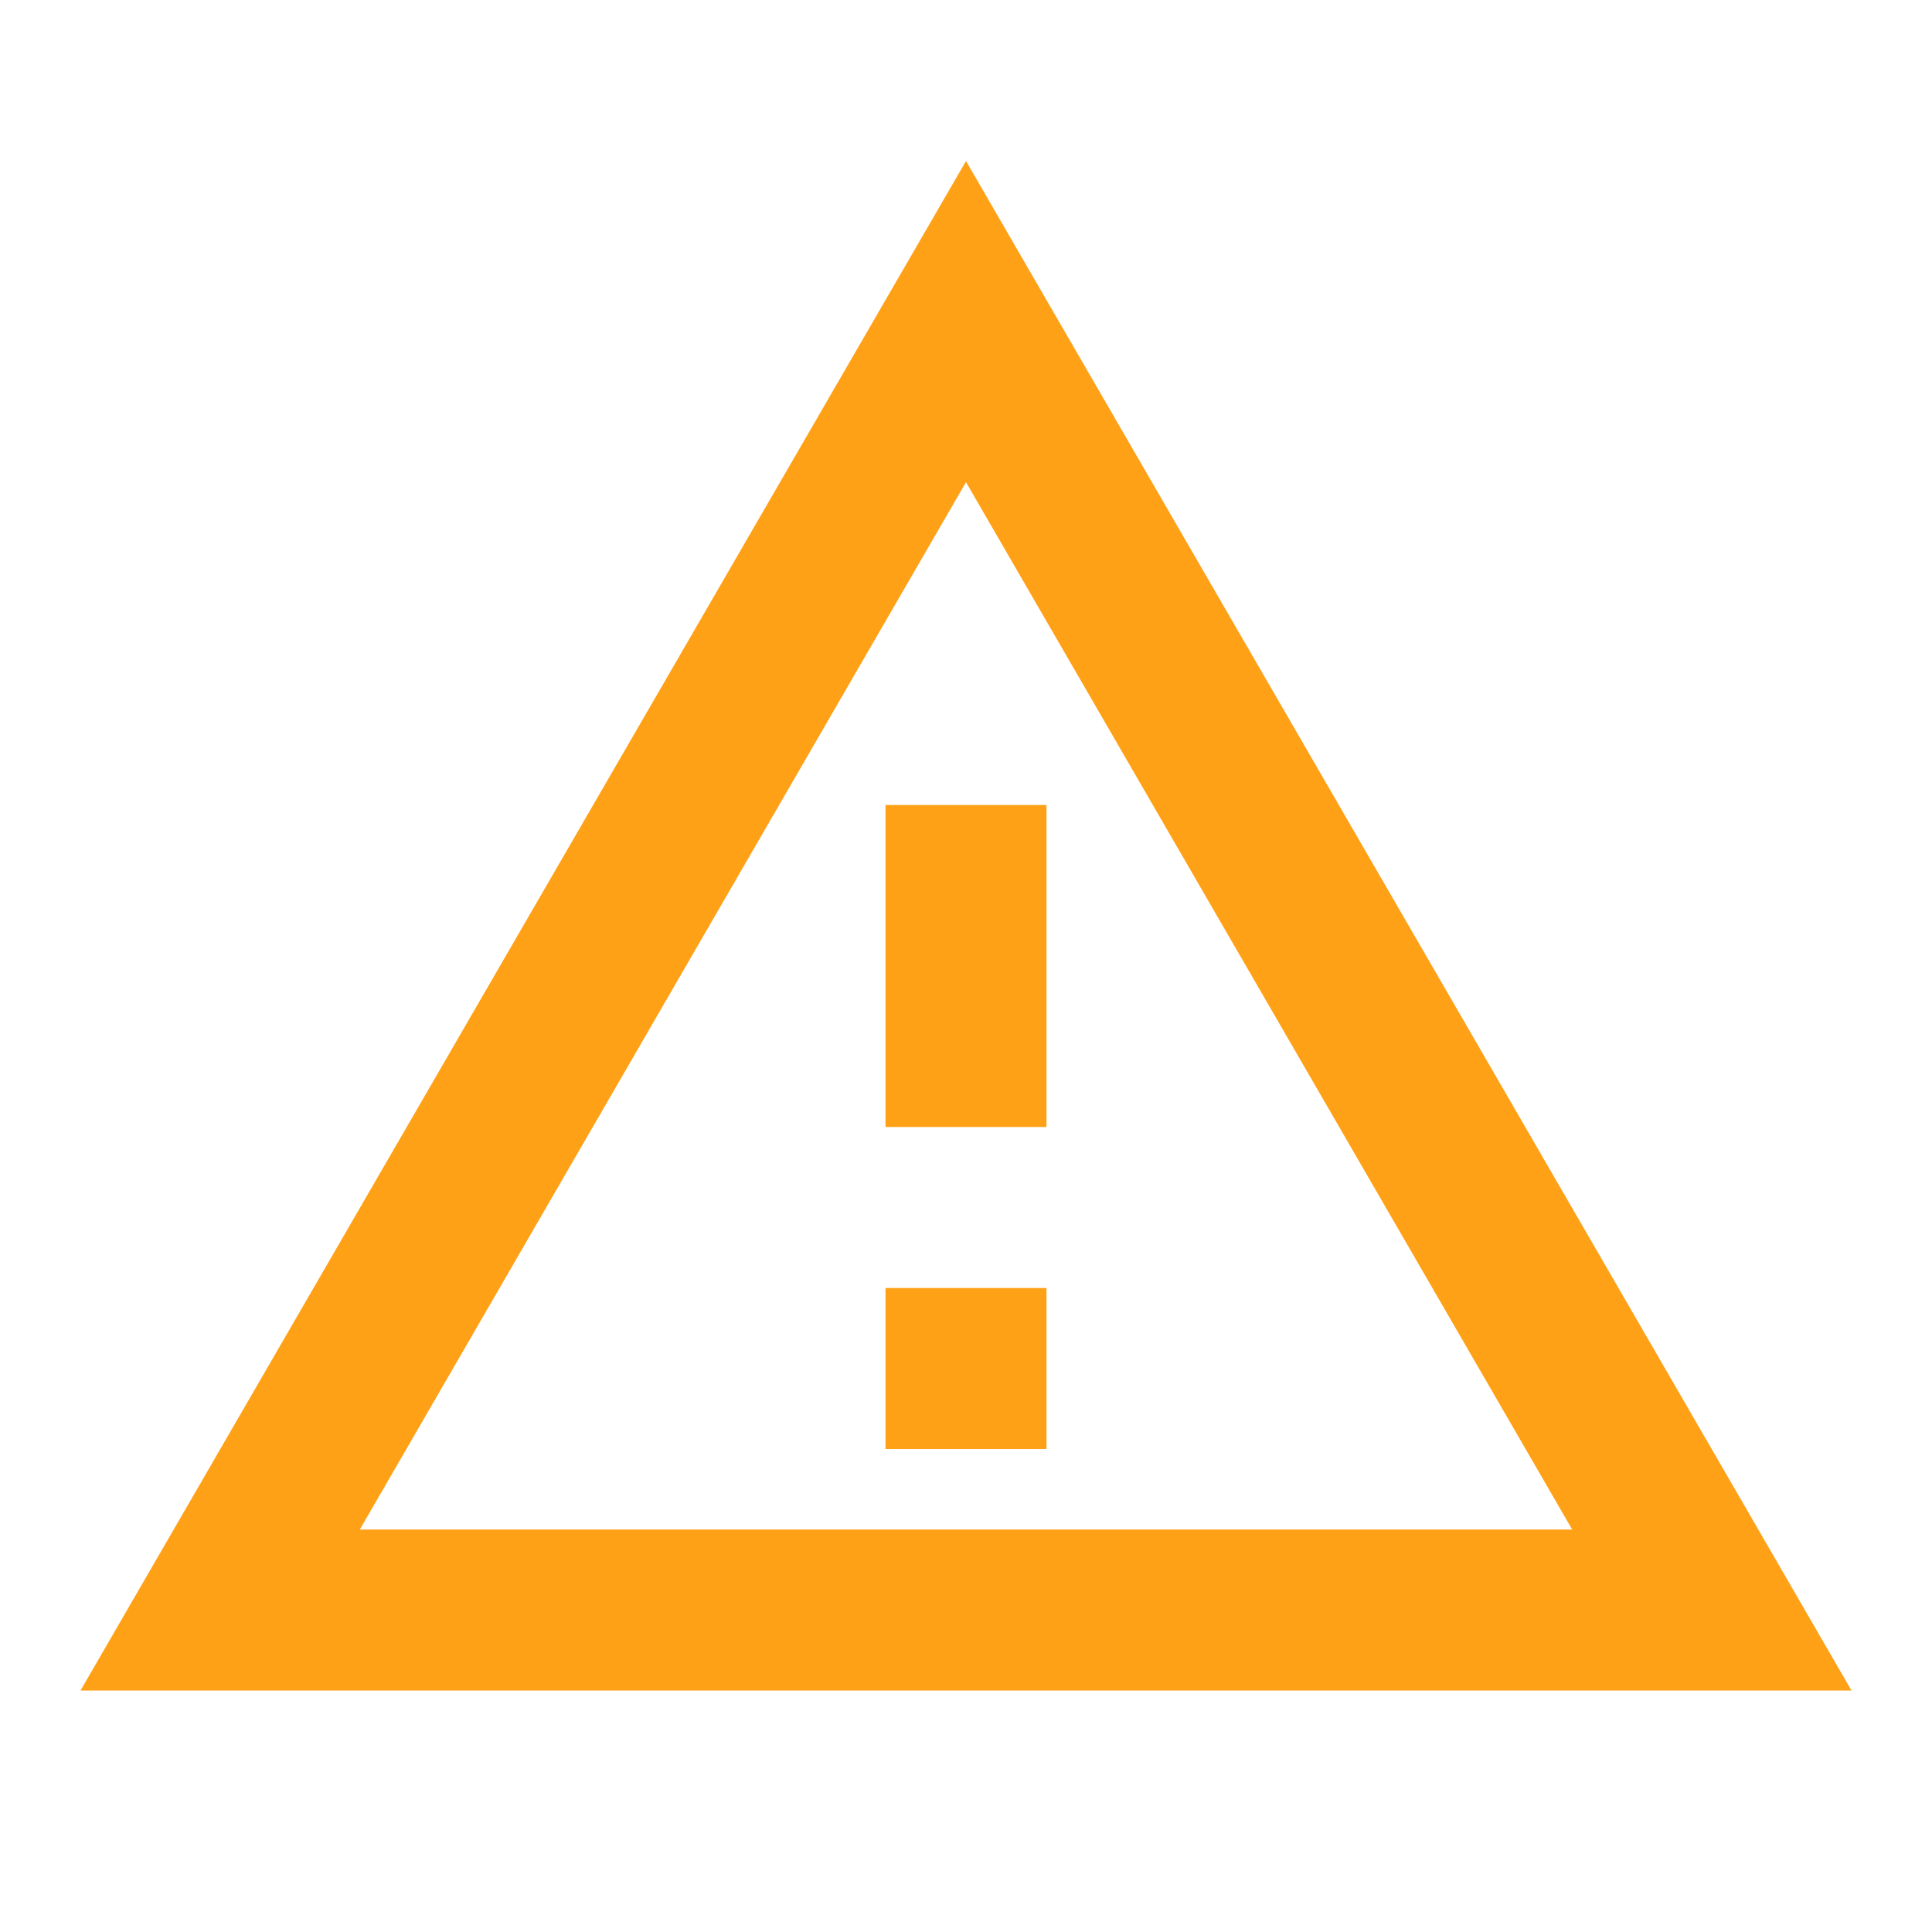
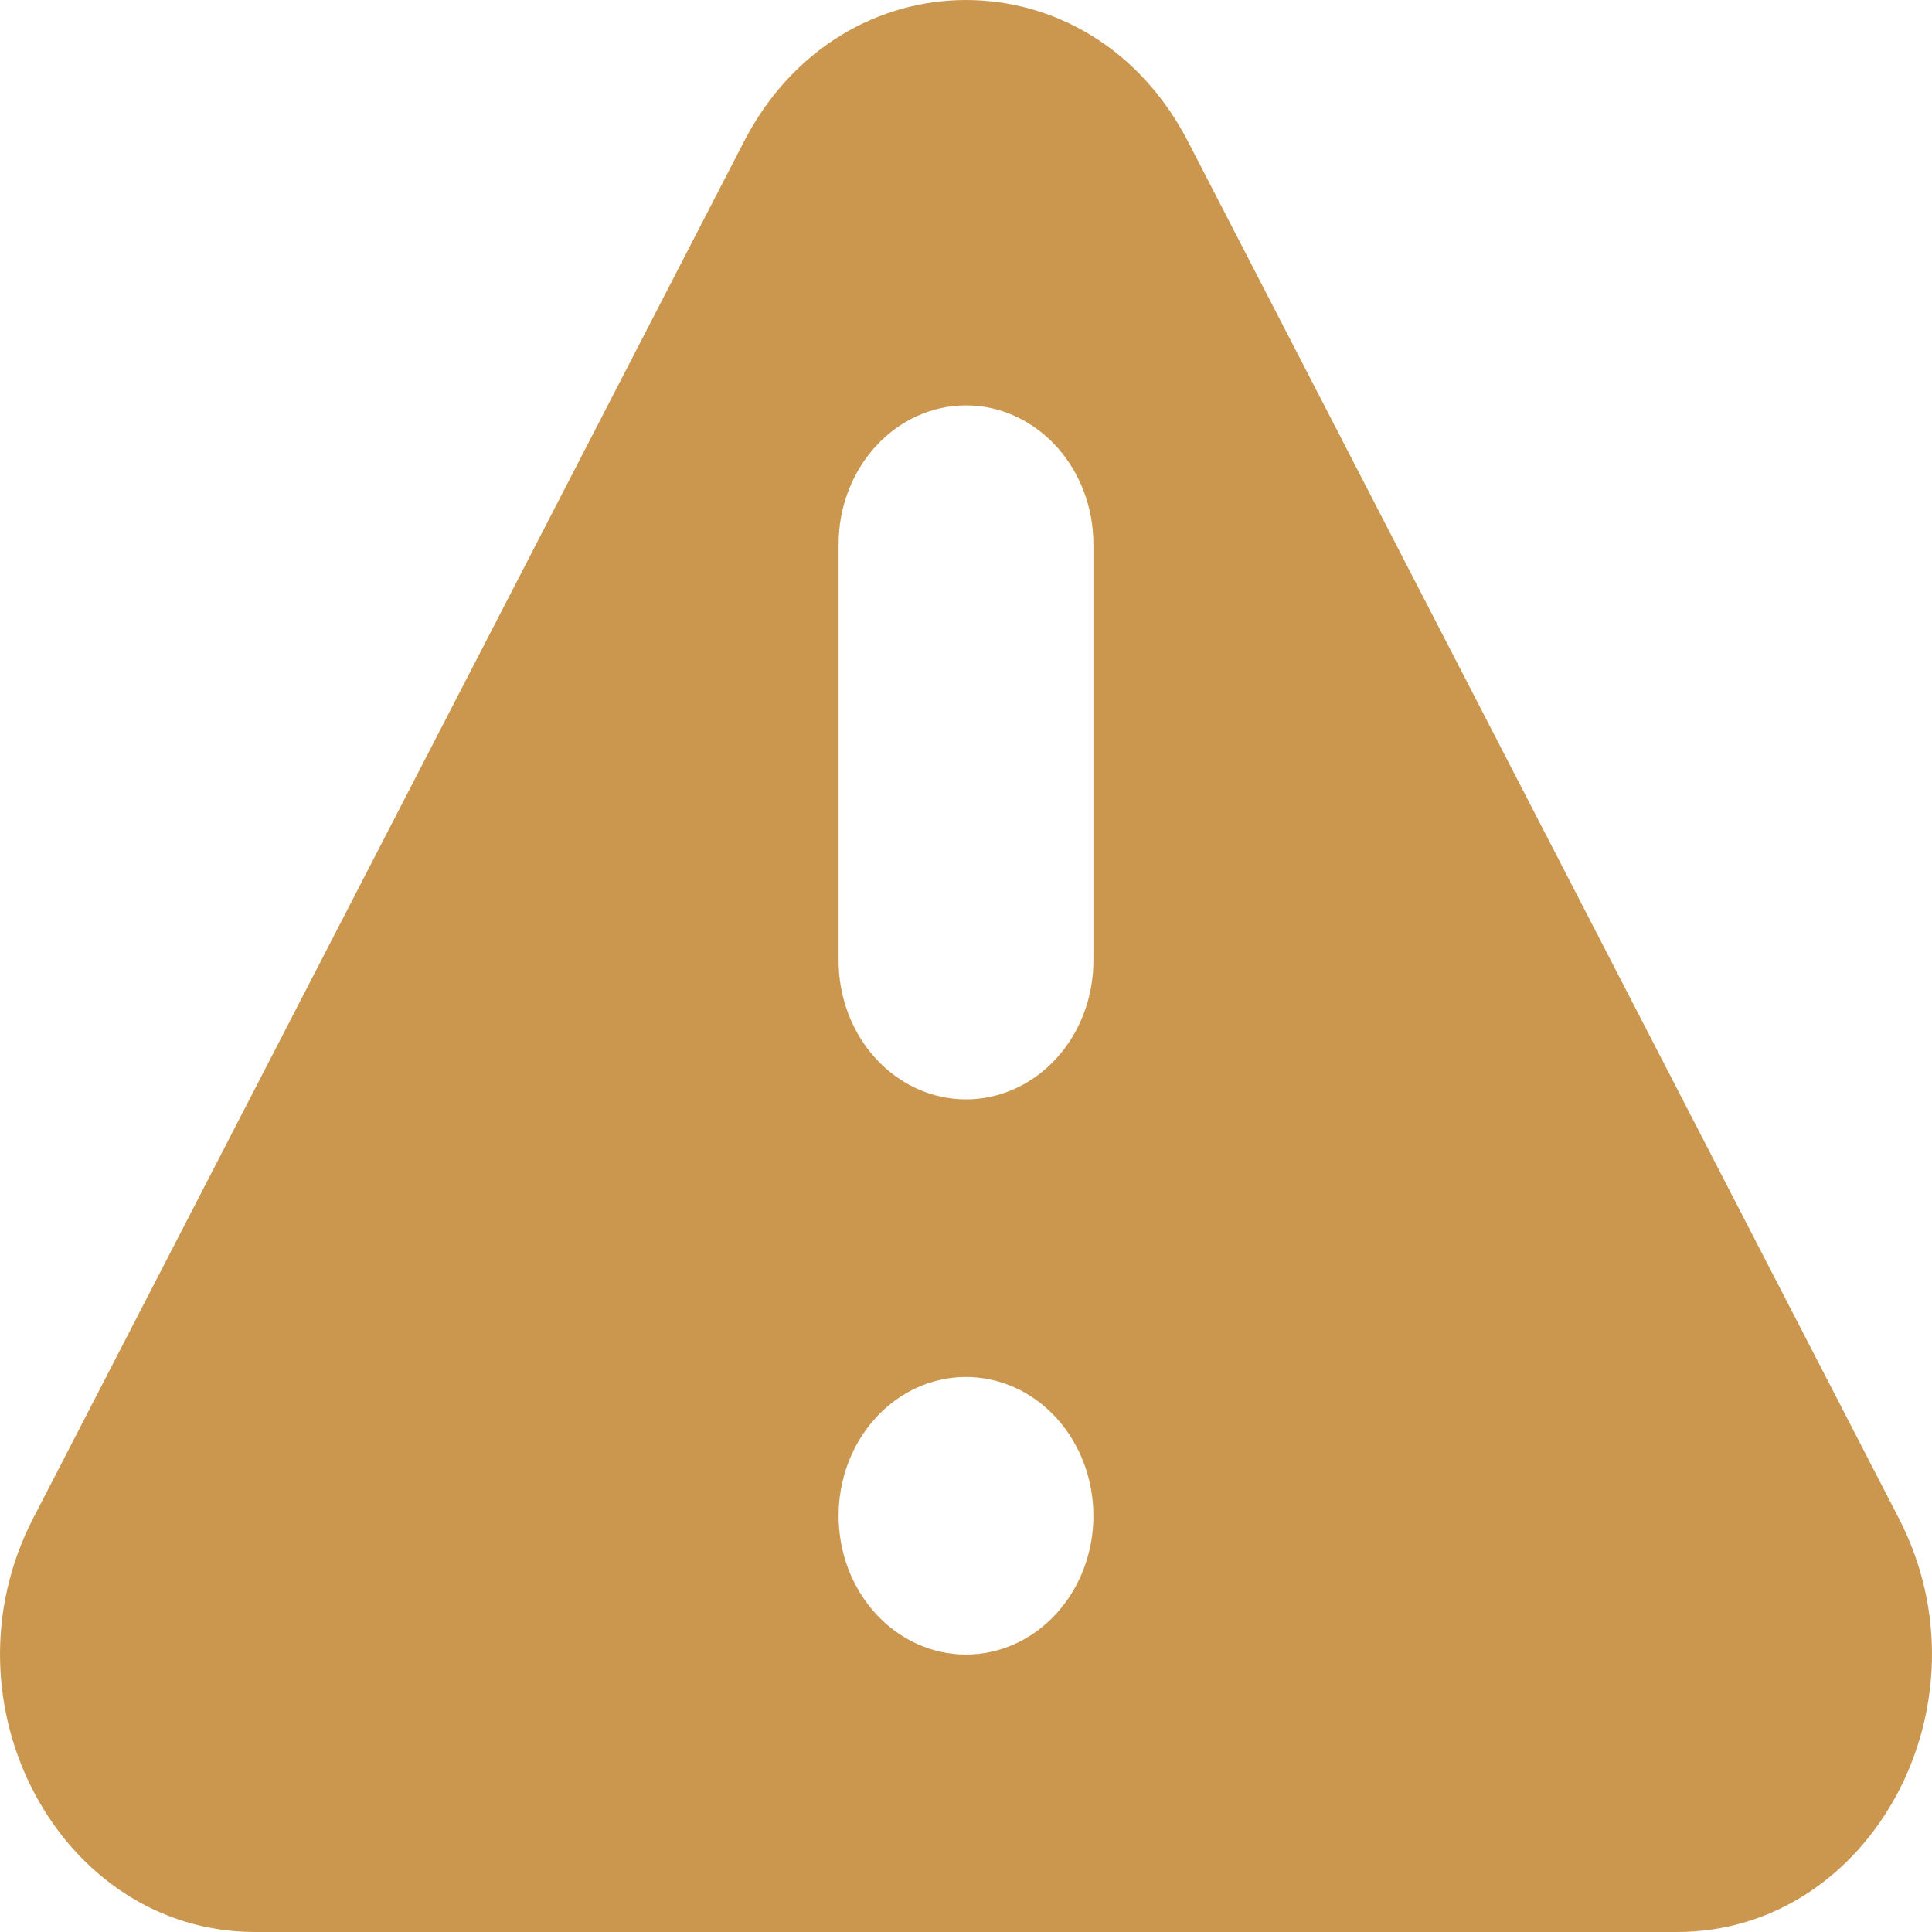
- <svg xmlns="http://www.w3.org/2000/svg" class="MuiSvgIcon-root MuiSvgIcon-fontSizeInherit css-1cw4hi4" fill="#FFA117" focusable="false" aria-hidden="true" viewBox="0 0 24 24" width="60" height="60" data-testid="ReportProblemOutlinedIcon">
-   <path d="M12 5.99L19.53 19H4.47L12 5.99M12 2L1 21h22L12 2zm1 14h-2v2h2v-2zm0-6h-2v4h2v-4z" />
+ <svg xmlns="http://www.w3.org/2000/svg" width="36" height="36" viewBox="0 0 36 36" fill="none">
+   <path fill-rule="evenodd" clip-rule="evenodd" d="M13.863 2.638C15.678 -0.879 20.324 -0.879 22.137 2.638L35.383 28.293C37.163 31.743 34.877 36 31.248 36H4.754C1.122 36 -1.163 31.743 0.617 28.293L13.863 2.638ZM20.374 28.244C20.374 28.93 20.124 29.588 19.678 30.073C19.233 30.558 18.63 30.83 18 30.83C17.37 30.83 16.767 30.558 16.322 30.073C15.876 29.588 15.626 28.93 15.626 28.244C15.626 27.558 15.876 26.9 16.322 26.415C16.767 25.93 17.37 25.658 18 25.658C18.63 25.658 19.233 25.93 19.678 26.415C20.124 26.9 20.374 27.558 20.374 28.244ZM18 7.554C17.37 7.554 16.767 7.827 16.322 8.312C15.876 8.797 15.626 9.455 15.626 10.14V17.899C15.626 18.585 15.876 19.243 16.322 19.728C16.767 20.213 17.37 20.485 18 20.485C18.63 20.485 19.233 20.213 19.678 19.728C20.124 19.243 20.374 18.585 20.374 17.899V10.14C20.374 9.455 20.124 8.797 19.678 8.312C19.233 7.827 18.63 7.554 18 7.554Z" fill="#CB974E" />
</svg>
